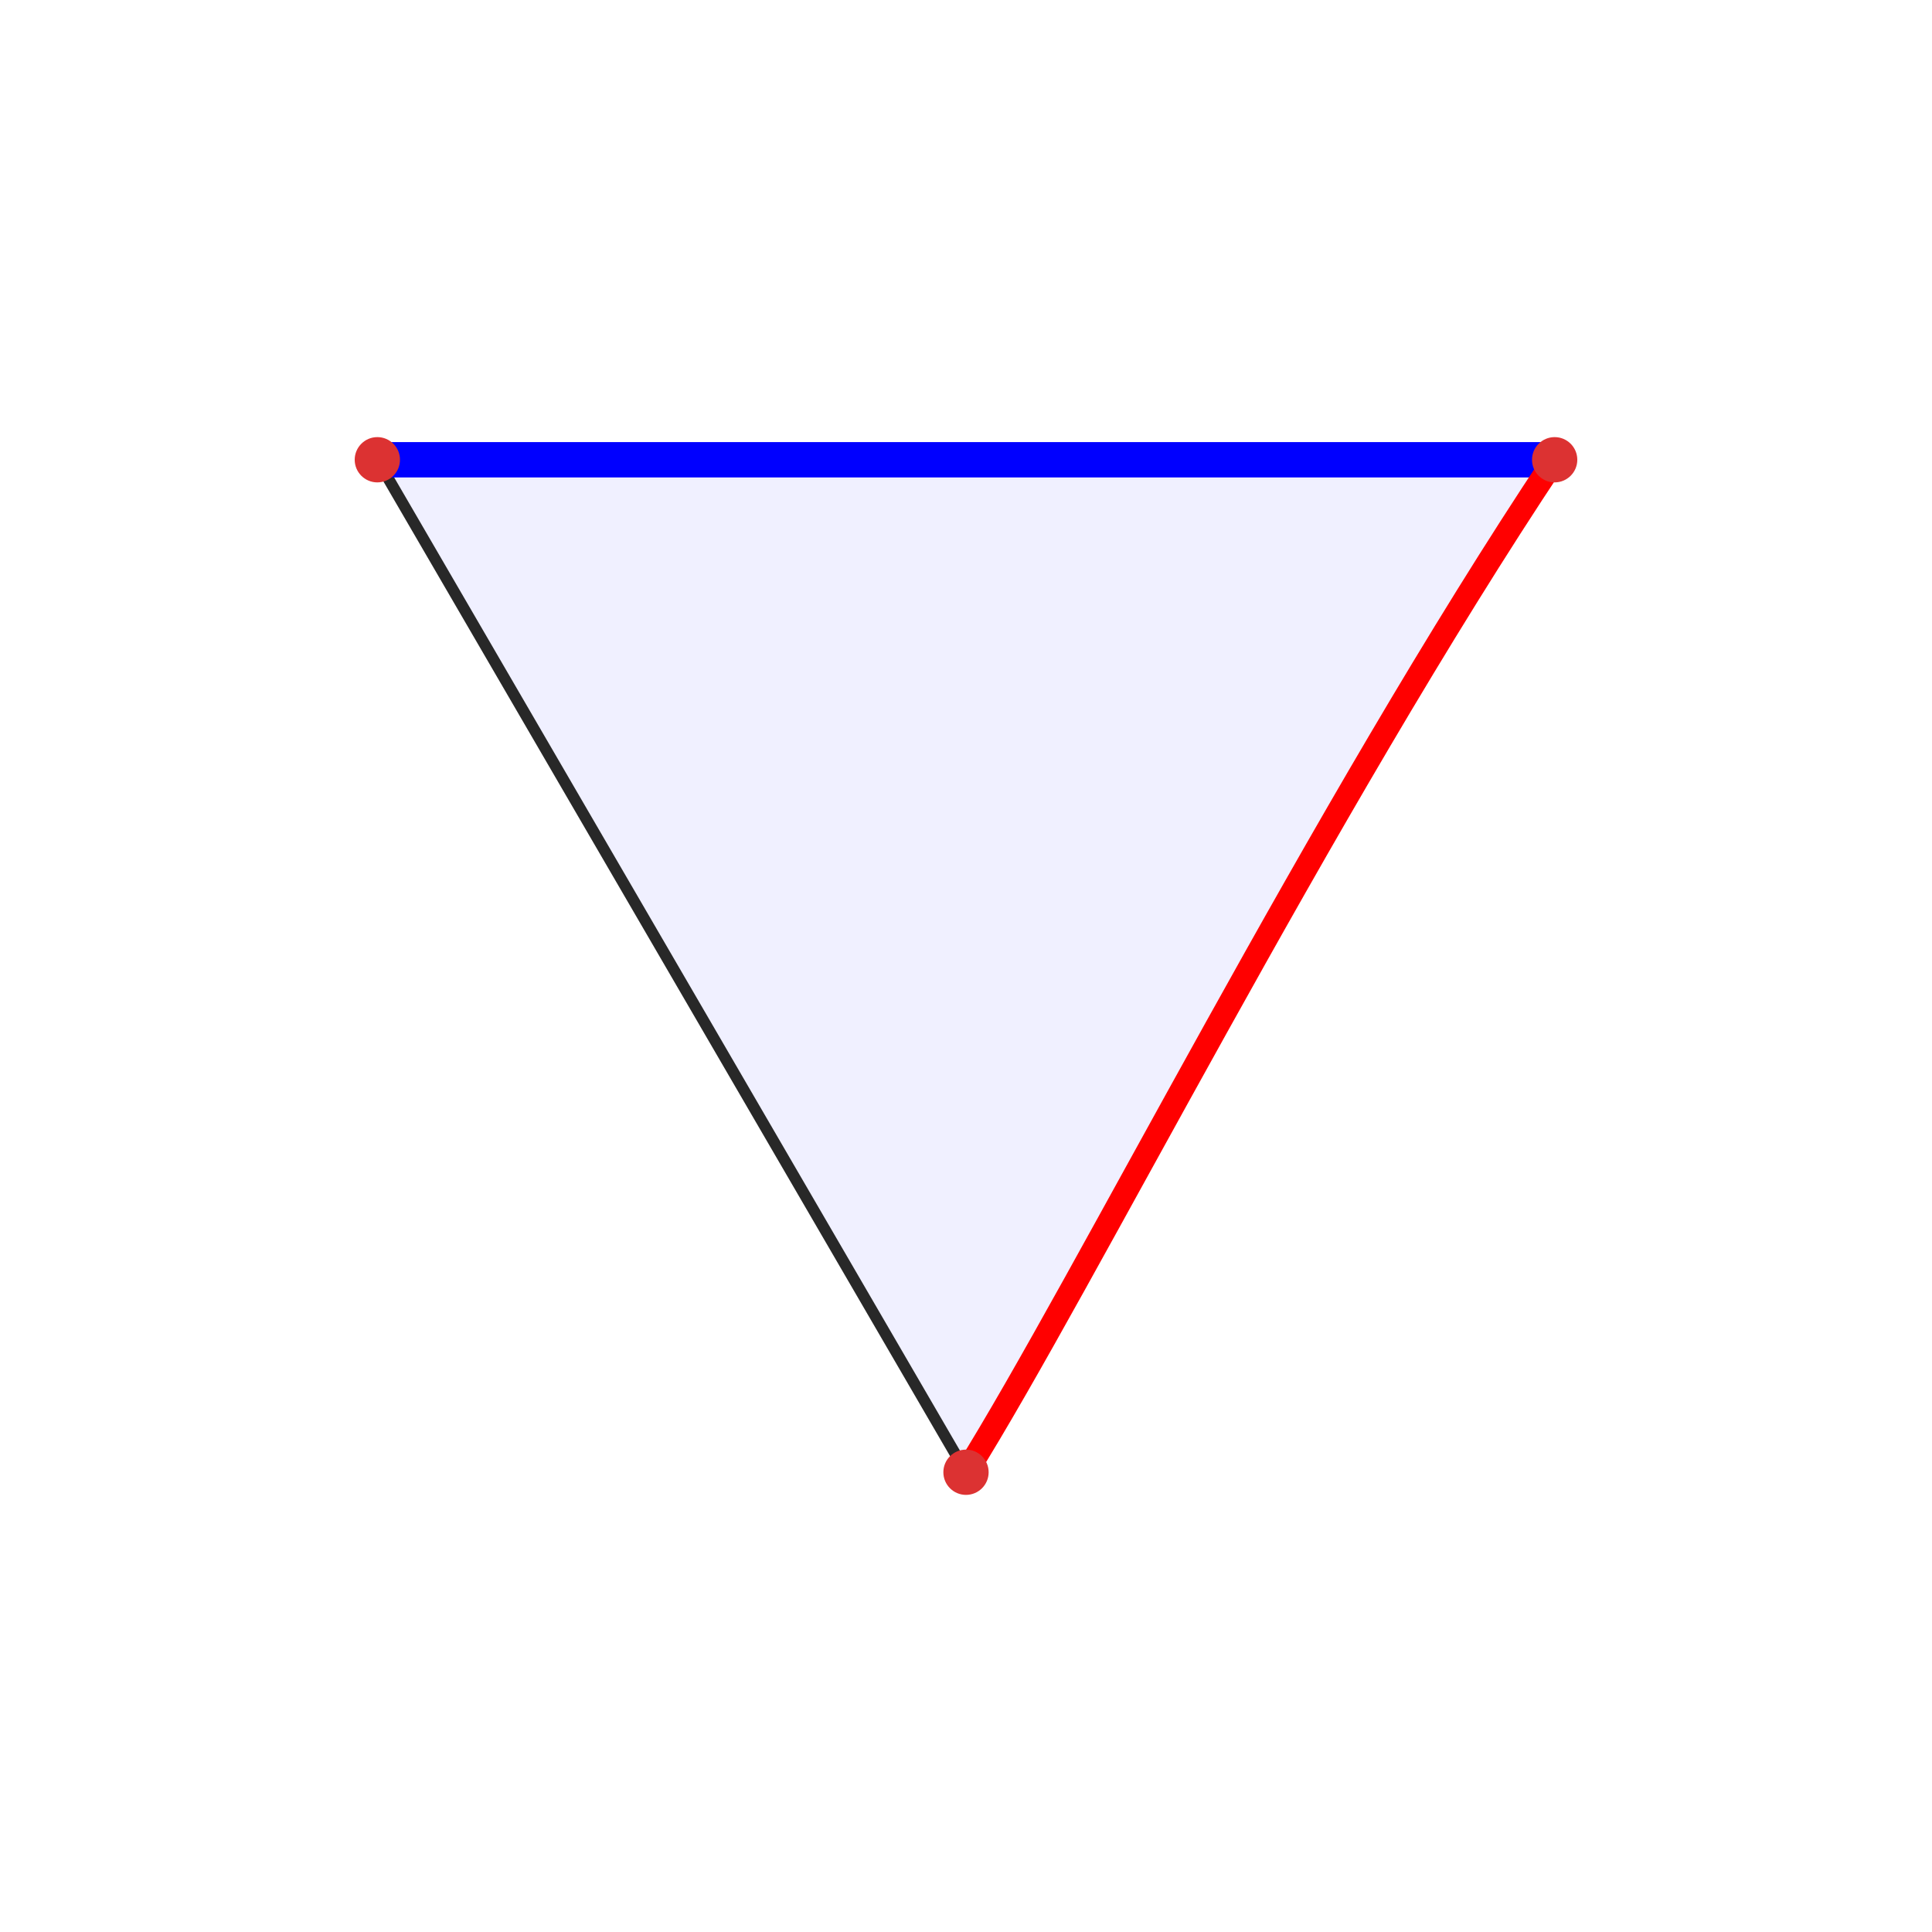
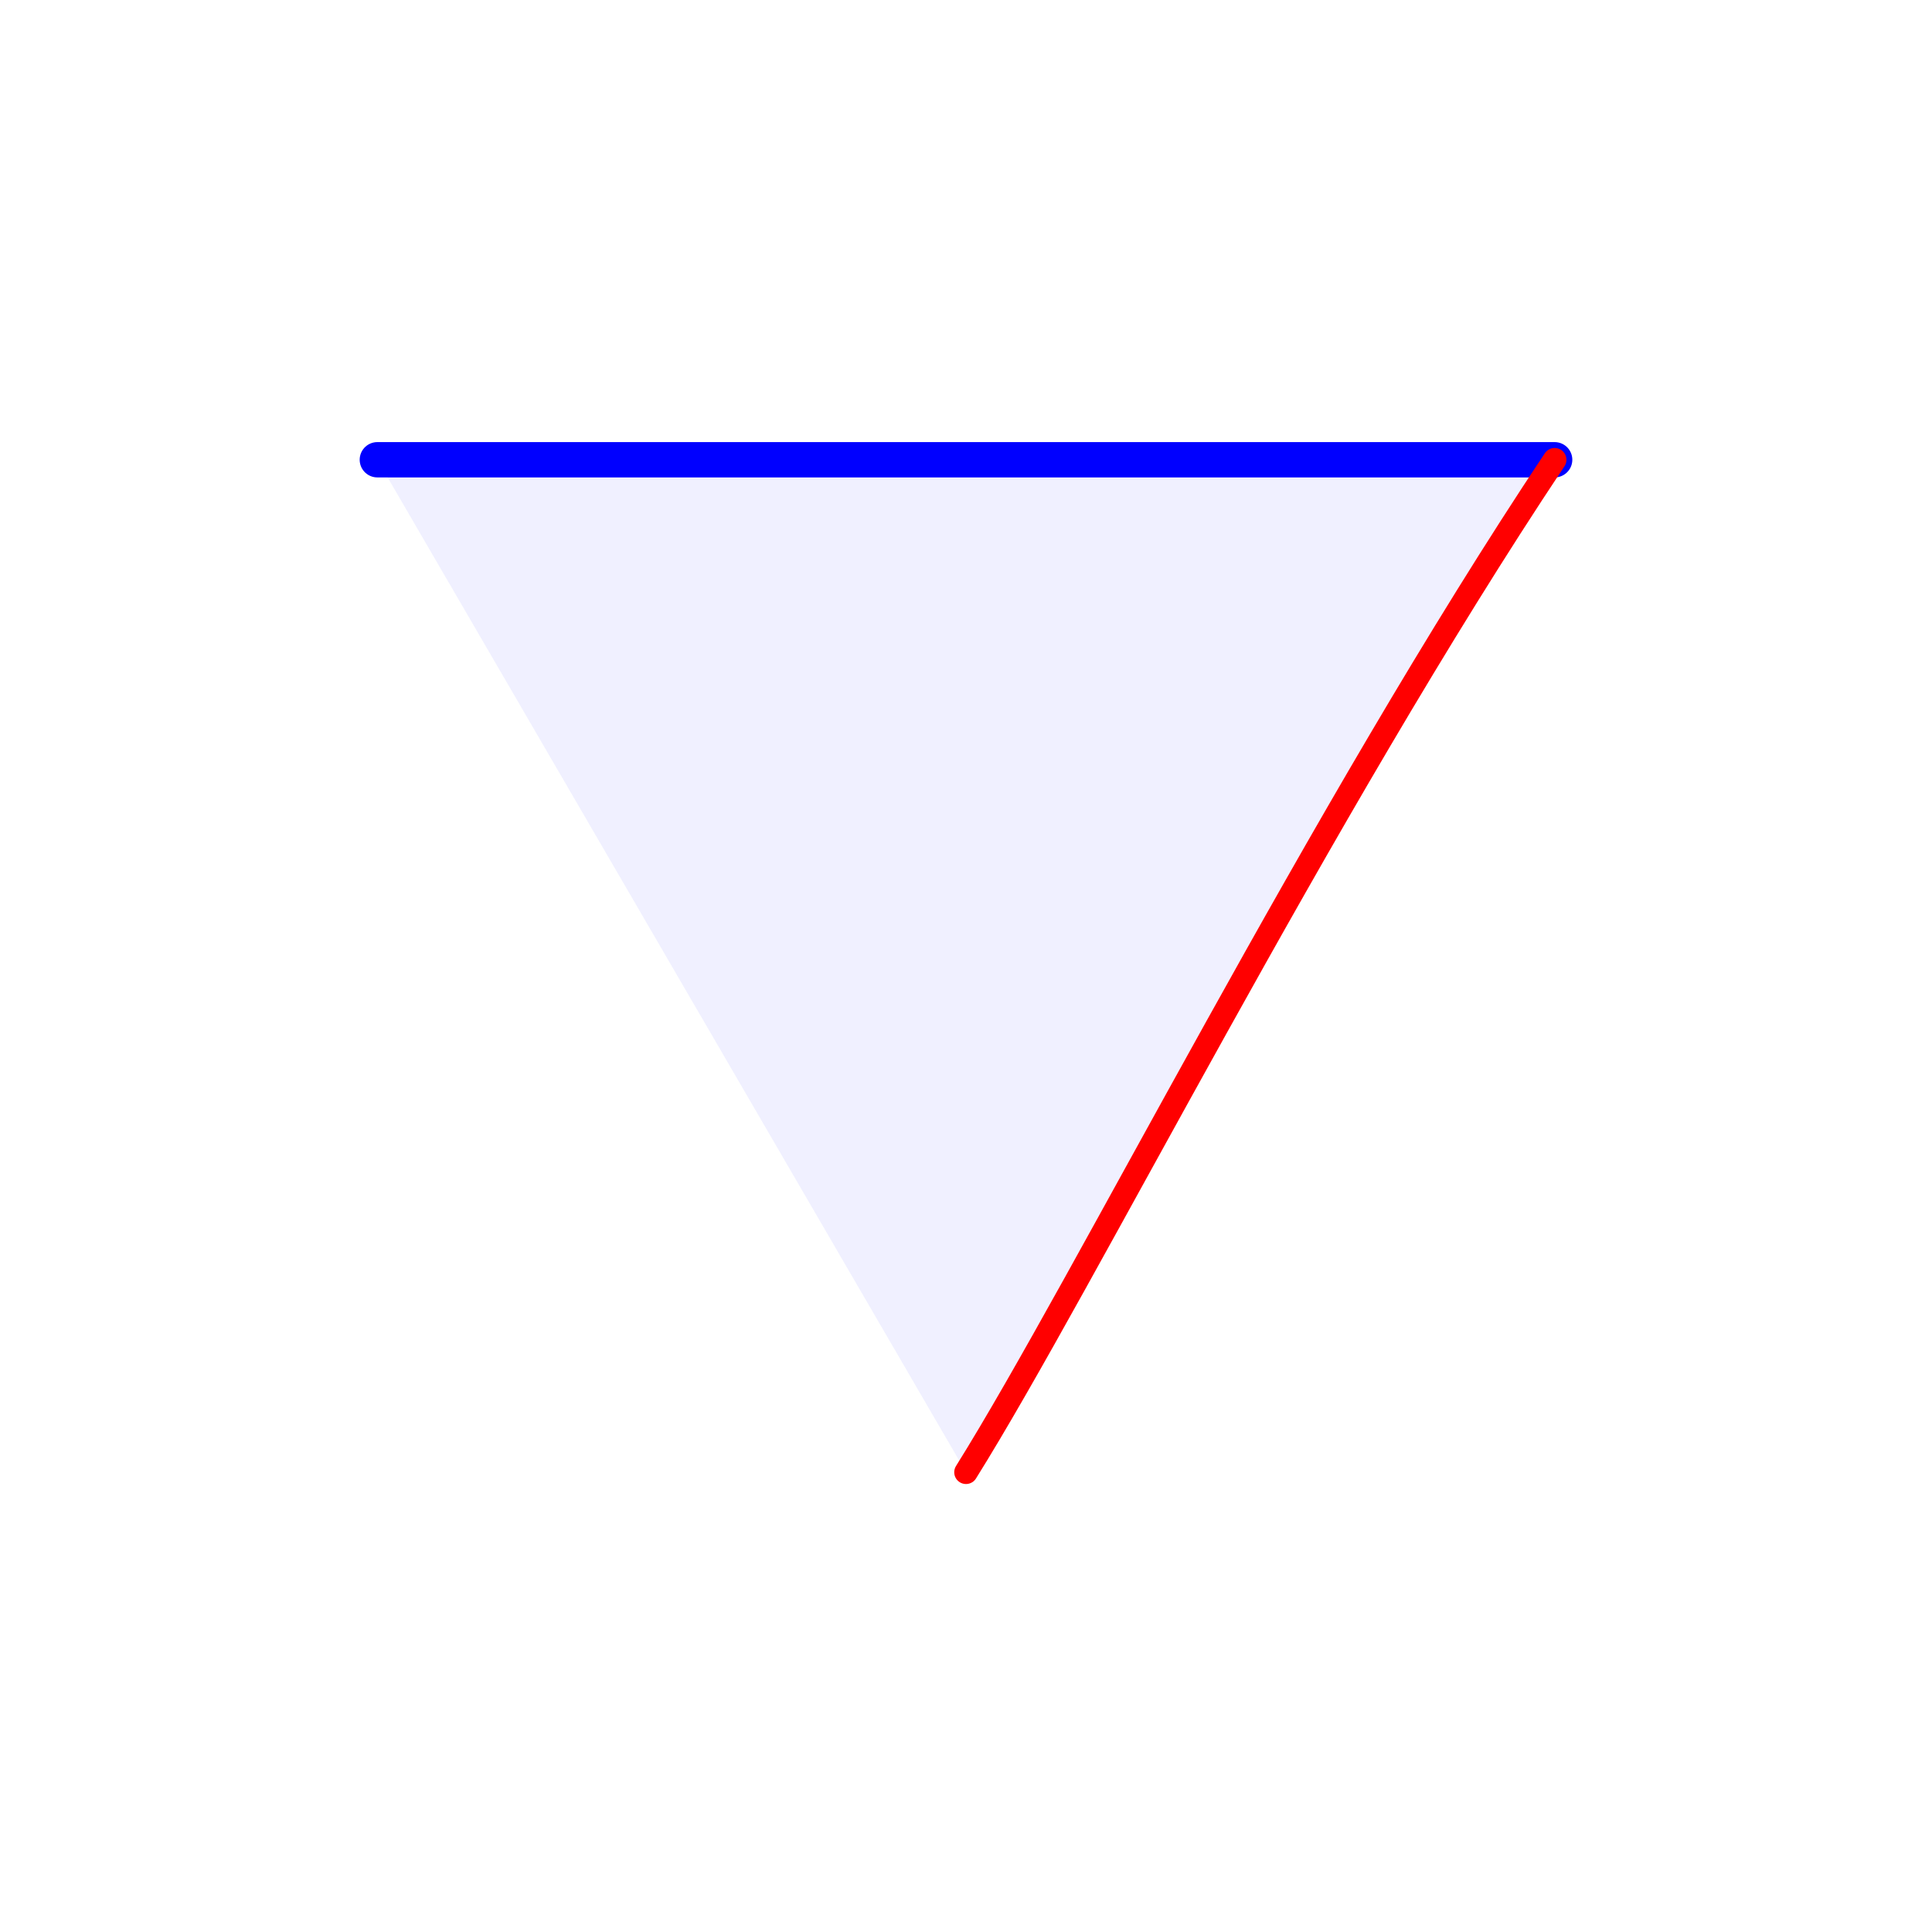
<svg xmlns="http://www.w3.org/2000/svg" viewBox="0 0 256 256" width="256" height="256">
  <rect width="256" height="256" fill="white" />
  <path d="M 50.00,60.92 L 206.00,60.92 L 194.33,79.10 L 182.84,98.12 L 171.72,117.35 L 161.15,136.19 L 151.31,154.00 L 142.38,170.17 L 134.55,184.07 L 128.00,195.08 L 50.00,60.92 L 128.00,195.08 L 50.00,60.92 L 206.00,60.92 L 50.00,60.92 Z" fill="rgba(240,240,255,1.00)" />
-   <line id="e0" x1="50.00" y1="60.92" x2="206.00" y2="60.92" stroke="#282828" stroke-width="1.5" />
-   <path id="e1" d="M 206.00,60.92 C 174.80,107.72 143.60,170.12 128.00,195.08" stroke="#282828" stroke-width="1.5" fill="none" />
-   <line id="e2" x1="50.00" y1="60.92" x2="128.00" y2="195.08" stroke="#282828" stroke-width="1.5" />
  <line id="s0" x1="50.00" y1="60.92" x2="206.00" y2="60.92" stroke="rgba(0,0,255,1.00)" stroke-width="4.68" stroke-linecap="round" />
  <path id="s1" d="M 206.00,60.92 C 174.80,107.72 143.60,170.12 128.00,195.08" stroke="rgba(255,0,0,1.00)" stroke-width="3.12" stroke-linecap="round" fill="none" />
-   <circle id="v0" cx="50.00" cy="60.92" r="3" fill="#dc3232" data-type="corner" />
-   <circle id="v1" cx="206.00" cy="60.92" r="3" fill="#dc3232" data-type="corner" />
-   <circle id="v2" cx="128.00" cy="195.08" r="3" fill="#dc3232" data-type="corner" />
</svg>
